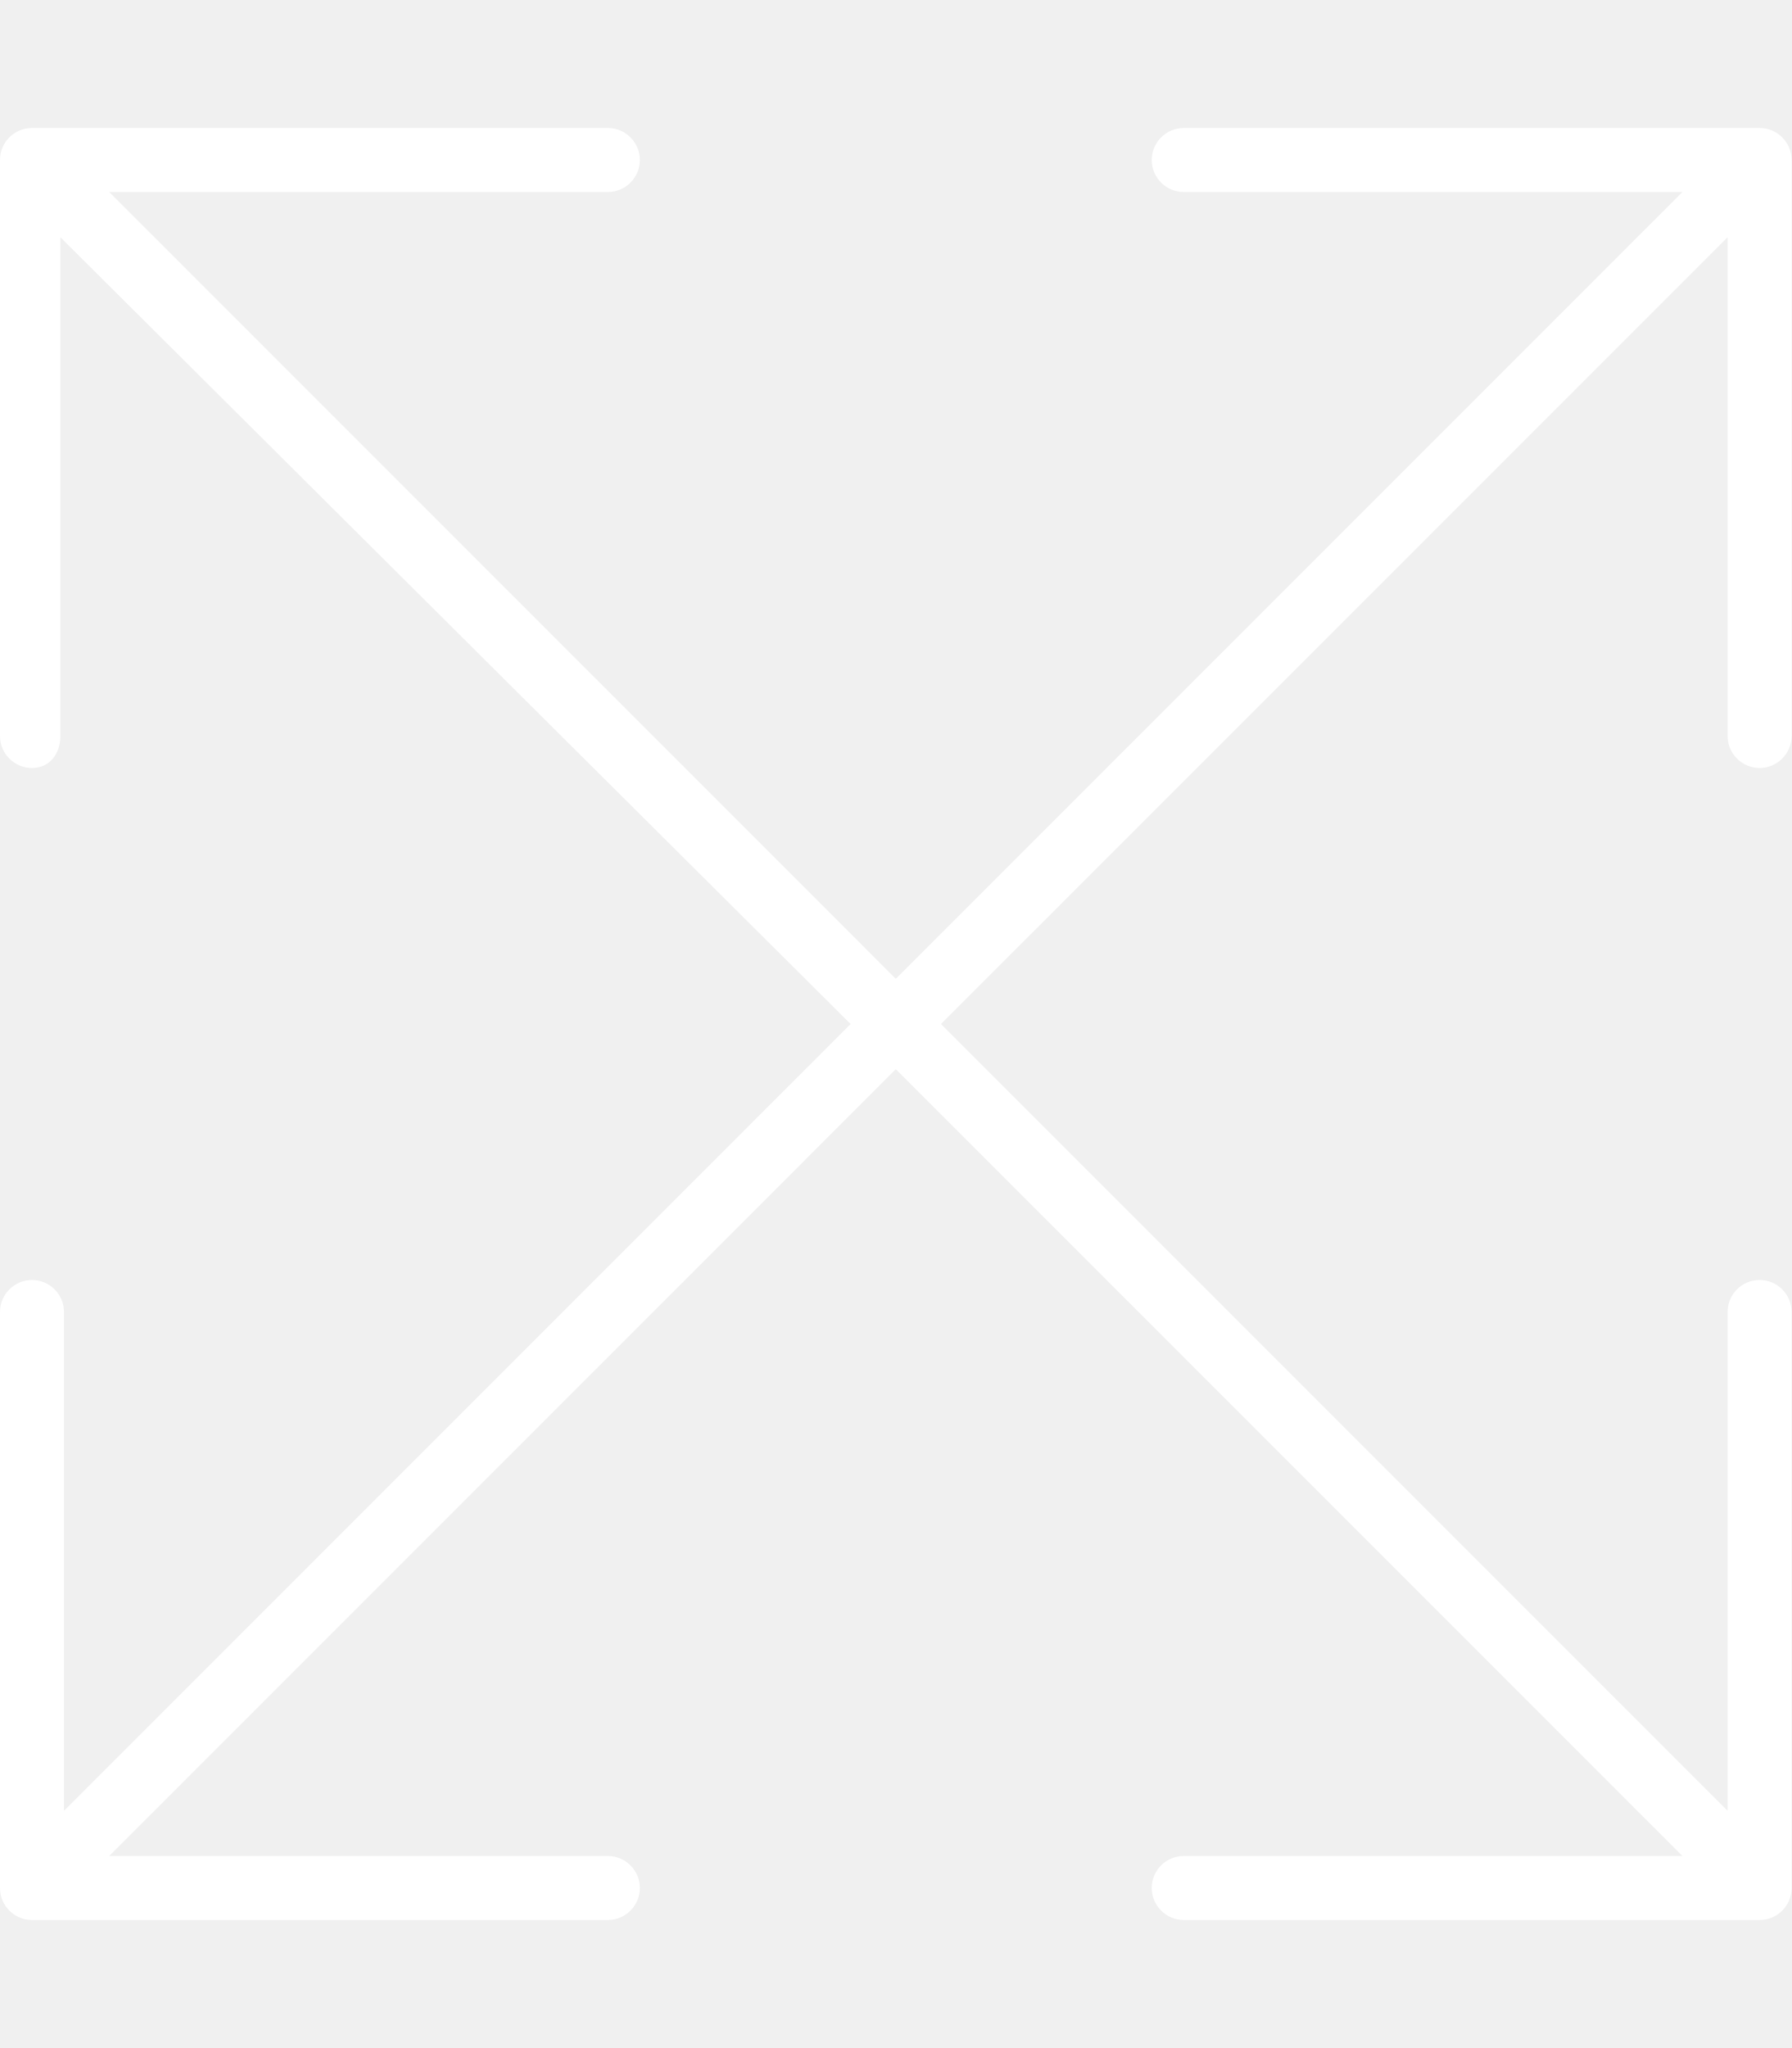
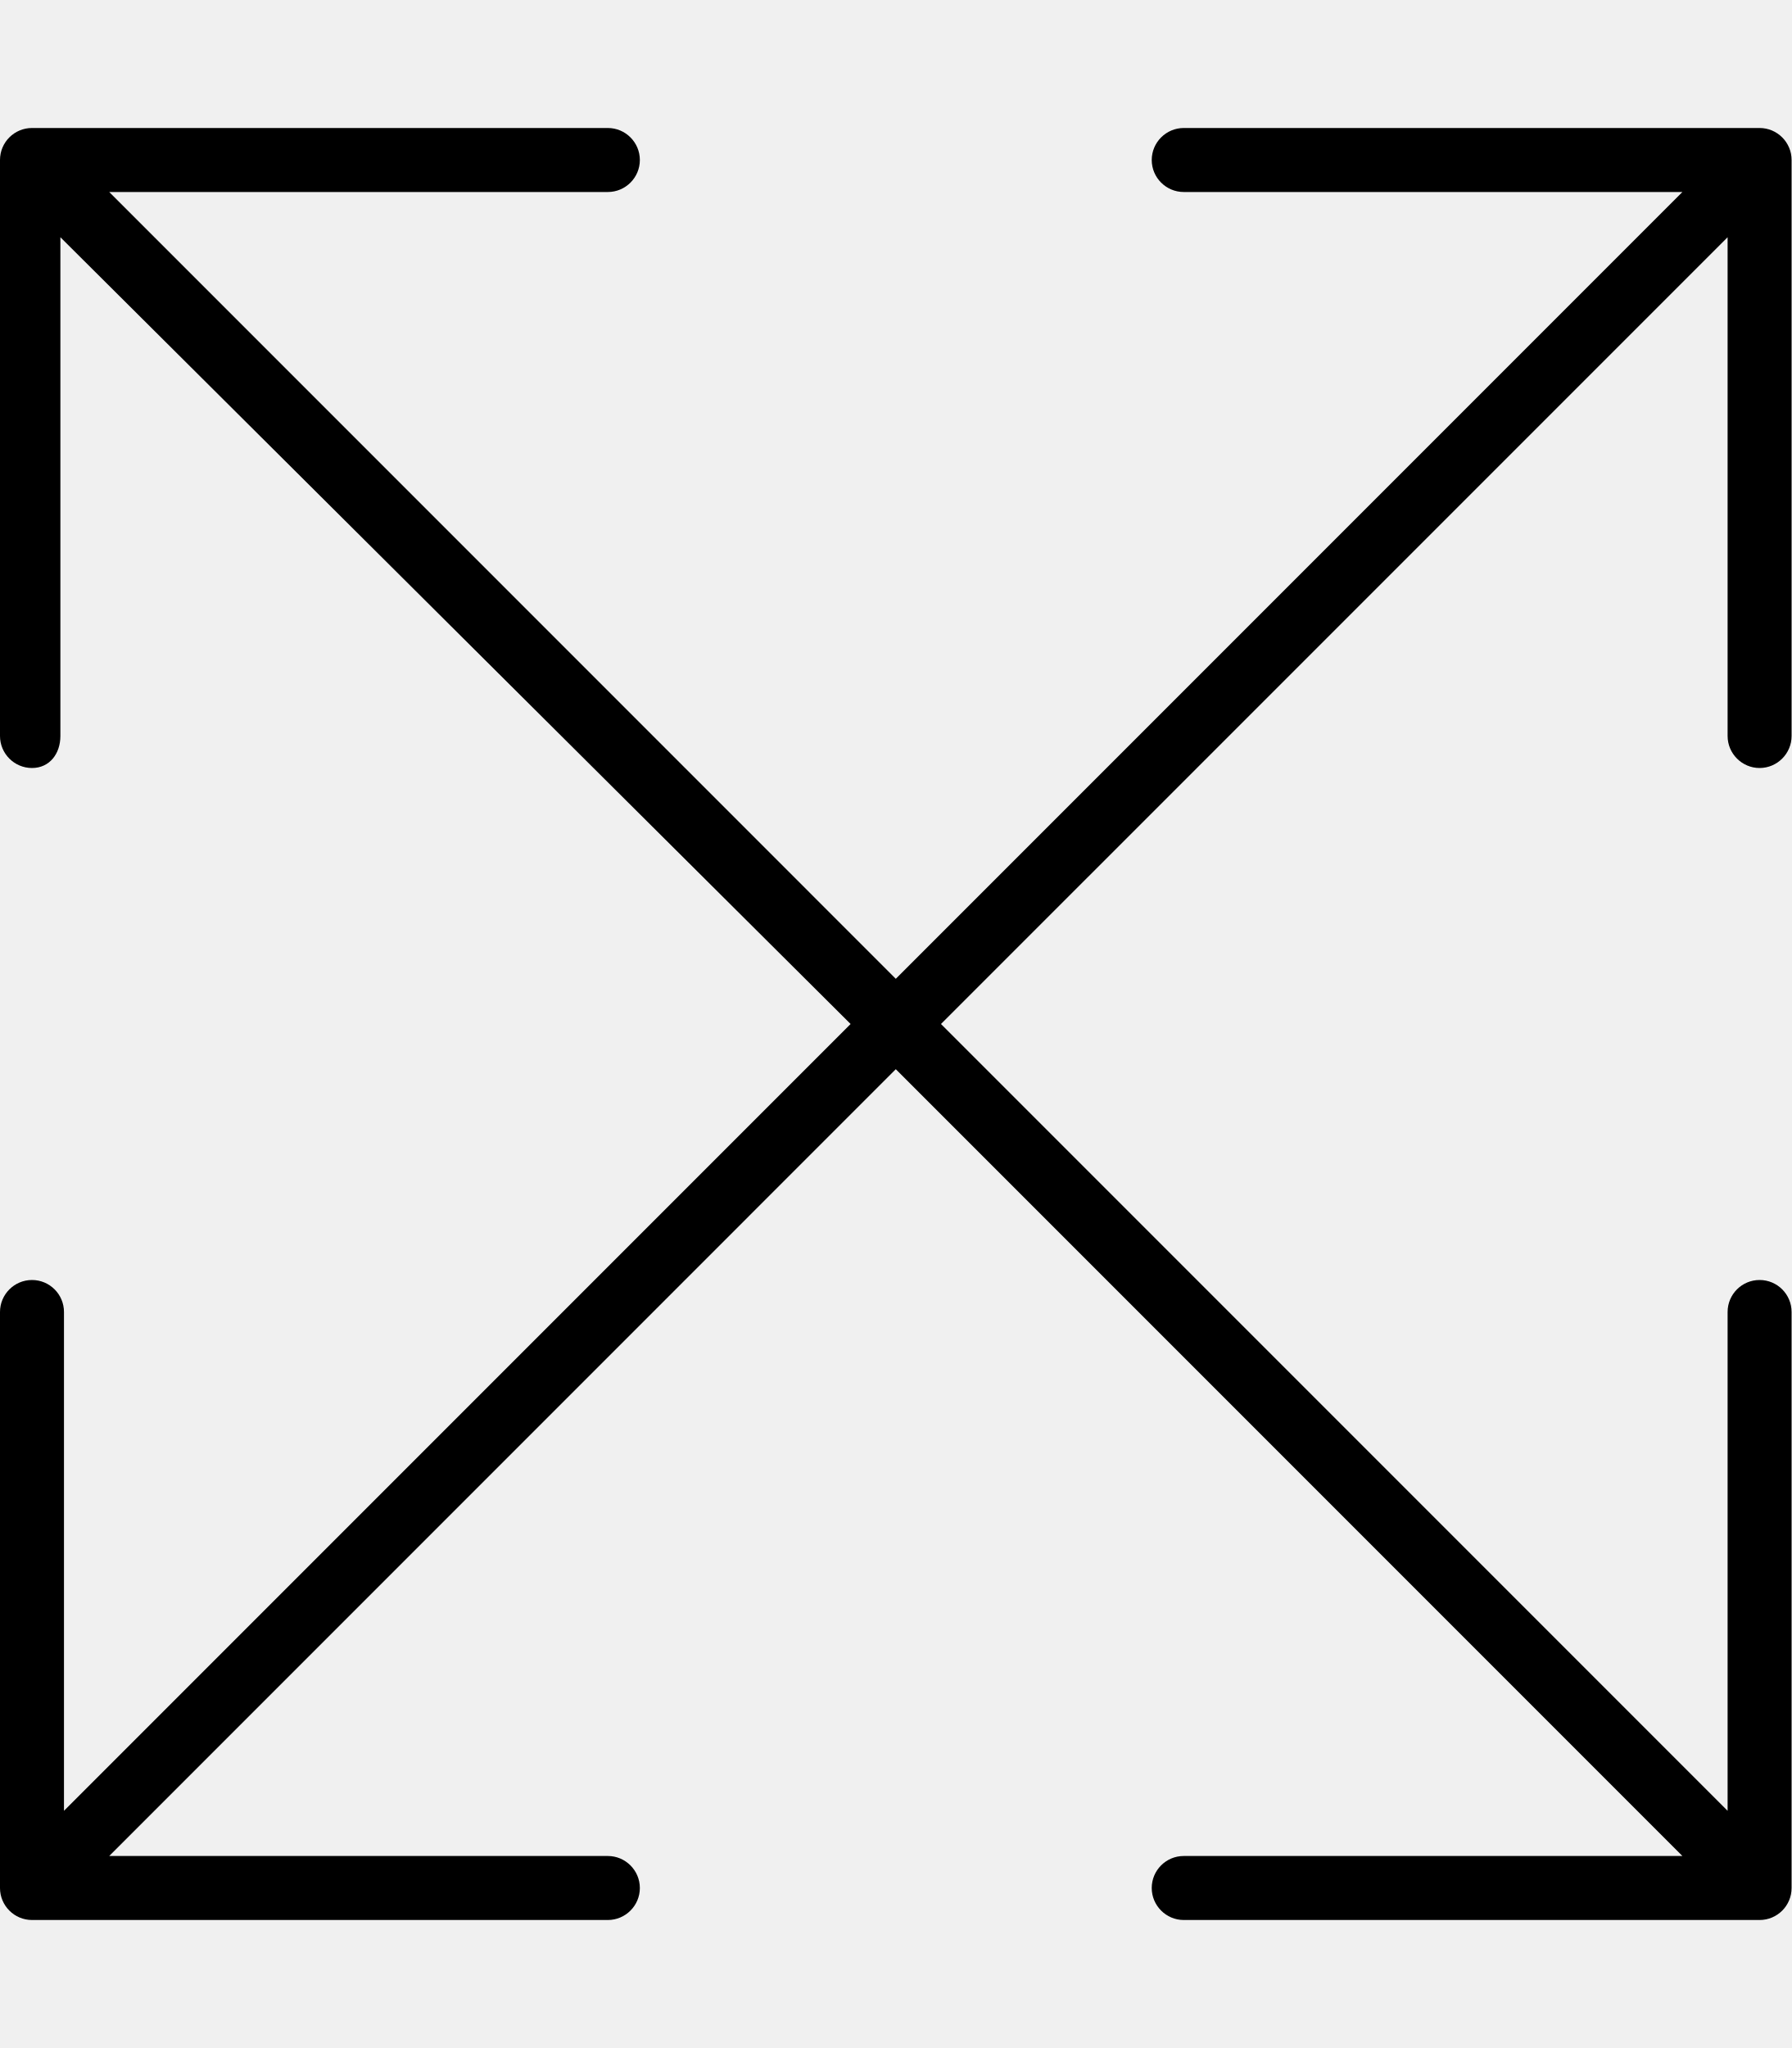
<svg xmlns="http://www.w3.org/2000/svg" viewBox="0 0 448 512">
-   <path fill="#fff" d="M432 184V59.31L235.3 256l196.7 196.7V328c0-4.422 3.58-8 7.998-8c4.424 0 8 3.578 8 8v144c0 4.426-3.584 8-8 8h-144C291.6 480 288 476.4 288 472c0-4.418 3.58-8 8-8h124.7L224 267.3L27.31 464H152C156.4 464 160 467.6 160 472C160 476.4 156.4 480 152 480h-144C3.576 480 0 476.4 0 472v-144C0 323.6 3.58 320 8 320c4.418 0 7.998 3.578 7.998 8v124.7L212.7 256L15.1 59.31V184C15.1 188.4 12.42 192 8 192C3.576 192 0 188.4 0 184v-144C0 35.57 3.584 32 8 32h144C156.4 32 160 35.59 160 40C160 44.42 156.4 48 152 48H27.31L224 244.7L420.7 48H296C291.6 48 288 44.42 288 40C288 35.59 291.6 32 296 32h144C444.4 32 448 35.58 448 40v144C448 188.4 444.4 192 440 192C435.6 192 432 188.4 432 184z" />
+   <path fill="#000" d="M432 184V59.31L235.3 256l196.7 196.7V328c0-4.422 3.58-8 7.998-8c4.424 0 8 3.578 8 8v144c0 4.426-3.584 8-8 8h-144C291.6 480 288 476.4 288 472c0-4.418 3.58-8 8-8h124.7L224 267.3L27.31 464H152C156.4 464 160 467.6 160 472C160 476.4 156.4 480 152 480h-144C3.576 480 0 476.4 0 472v-144C0 323.6 3.58 320 8 320c4.418 0 7.998 3.578 7.998 8v124.7L212.7 256L15.1 59.31V184C15.1 188.4 12.42 192 8 192C3.576 192 0 188.4 0 184v-144C0 35.57 3.584 32 8 32h144C156.4 32 160 35.59 160 40C160 44.42 156.4 48 152 48H27.31L224 244.7L420.7 48H296C291.6 48 288 44.42 288 40C288 35.59 291.6 32 296 32h144C444.4 32 448 35.58 448 40v144C448 188.4 444.4 192 440 192C435.6 192 432 188.4 432 184z" />
</svg>
